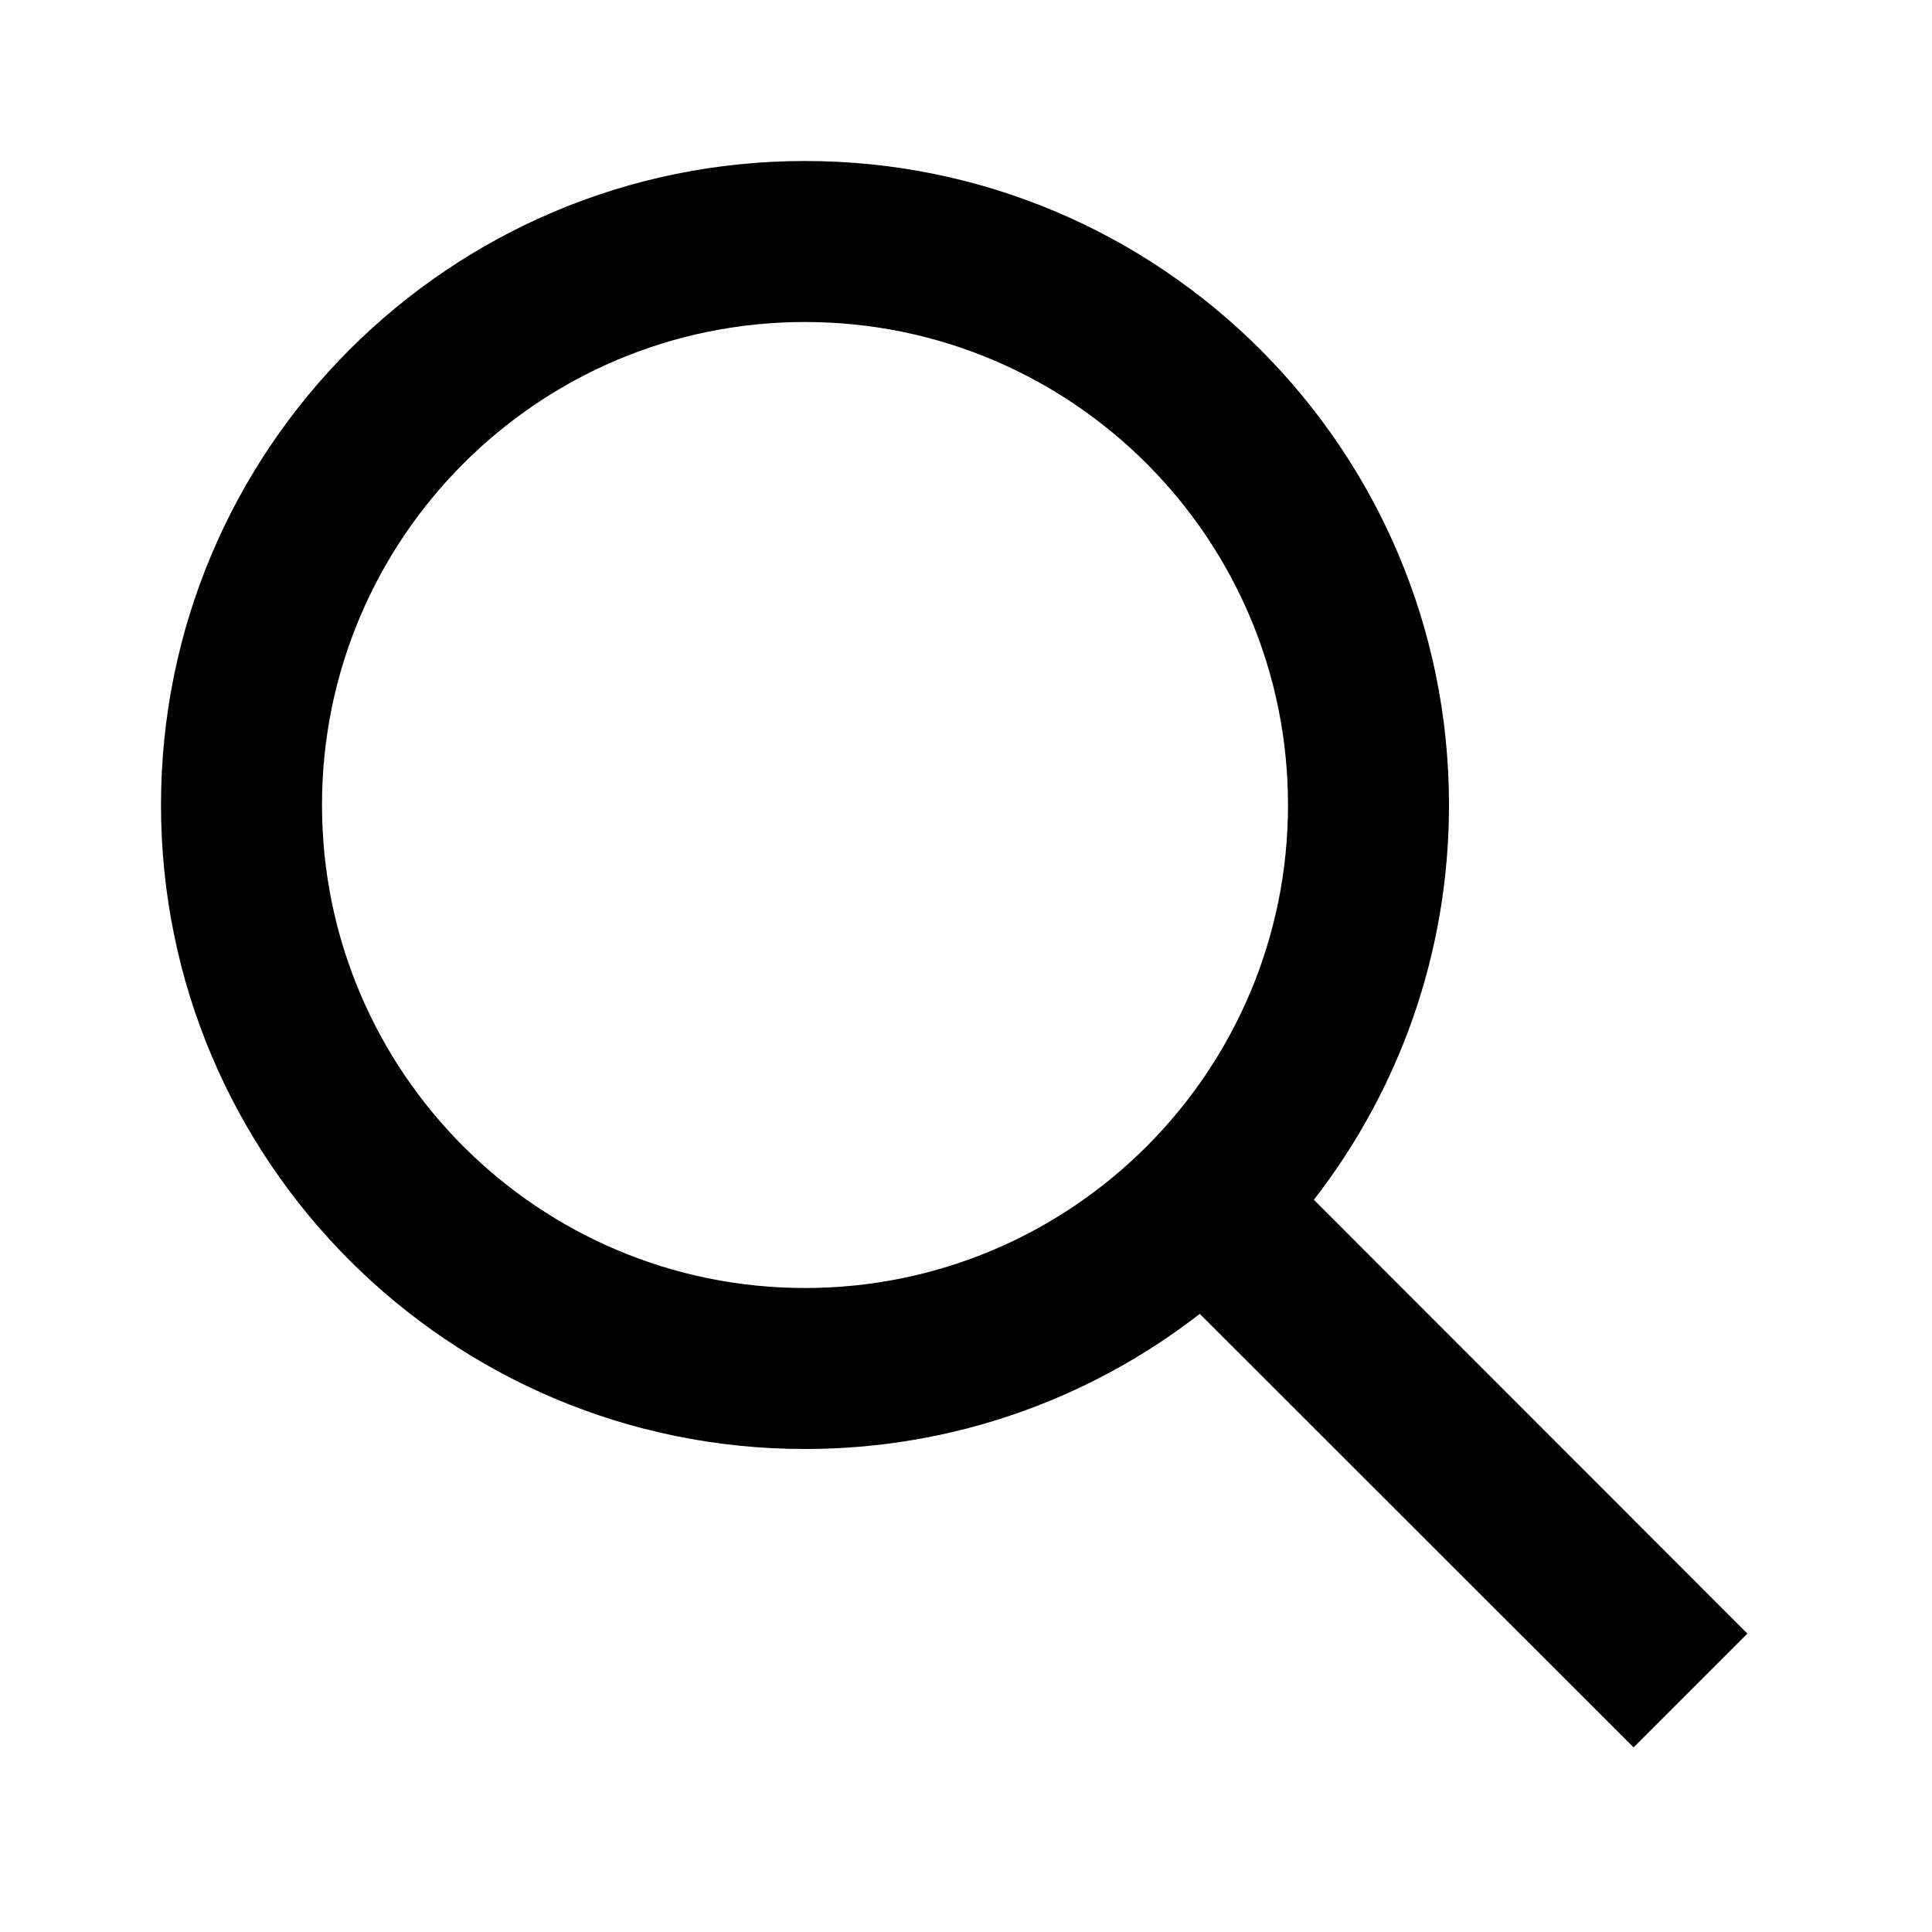
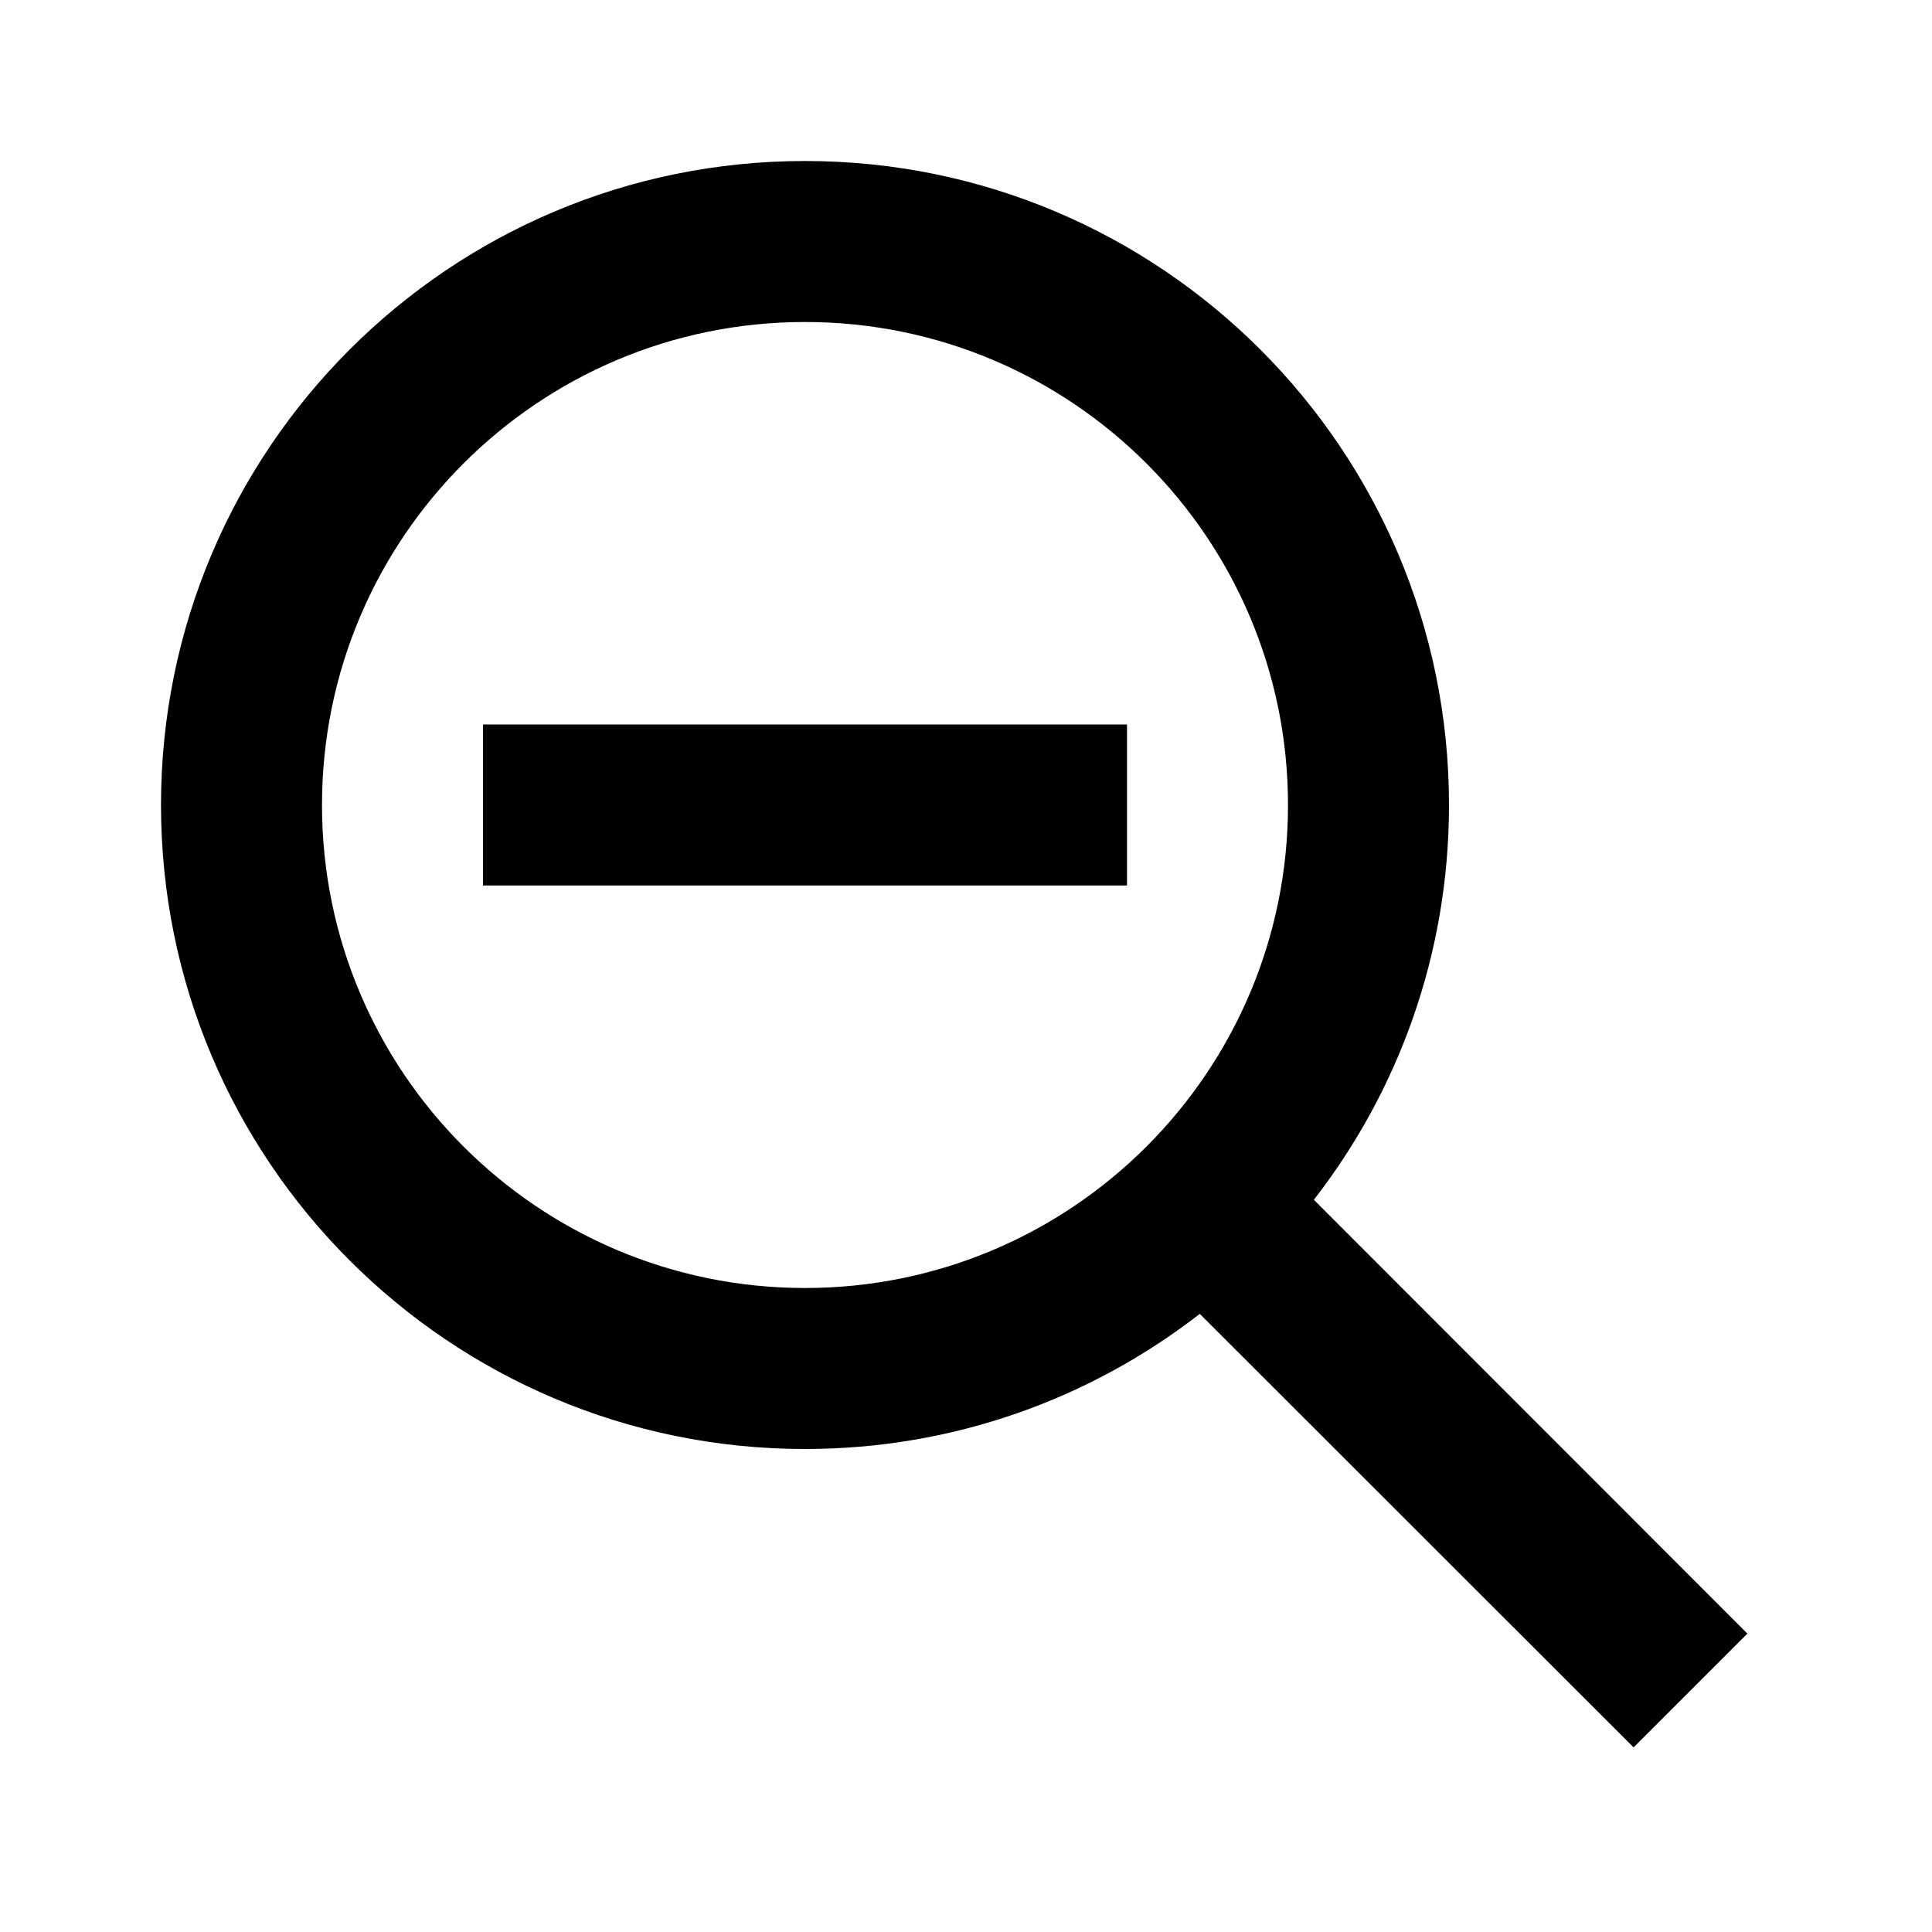
- <svg xmlns="http://www.w3.org/2000/svg" width="18" height="18" viewBox="0 0 18 18" fill="none">
+ <svg width="18" height="18" viewBox="0 0 18 18">
  <path d="M10.5 8.25V6.75H4.5V8.25H10.5Z" />
  <path fill-rule="evenodd" clip-rule="evenodd" d="M7.5 1.5C10.814 1.5 13.5 4.186 13.5 7.5C13.5 8.886 13.03 10.162 12.241 11.178L16.28 15.22L15.22 16.28L11.178 12.241C10.162 13.03 8.886 13.5 7.5 13.5C4.186 13.5 1.5 10.814 1.5 7.5C1.5 4.186 4.186 1.5 7.5 1.5ZM7.5 3C5.015 3 3 5.015 3 7.5C3 9.985 5.015 12 7.5 12C9.985 12 12 9.985 12 7.5C12 5.015 9.985 3 7.5 3Z" fill="currentColor" />
</svg>
